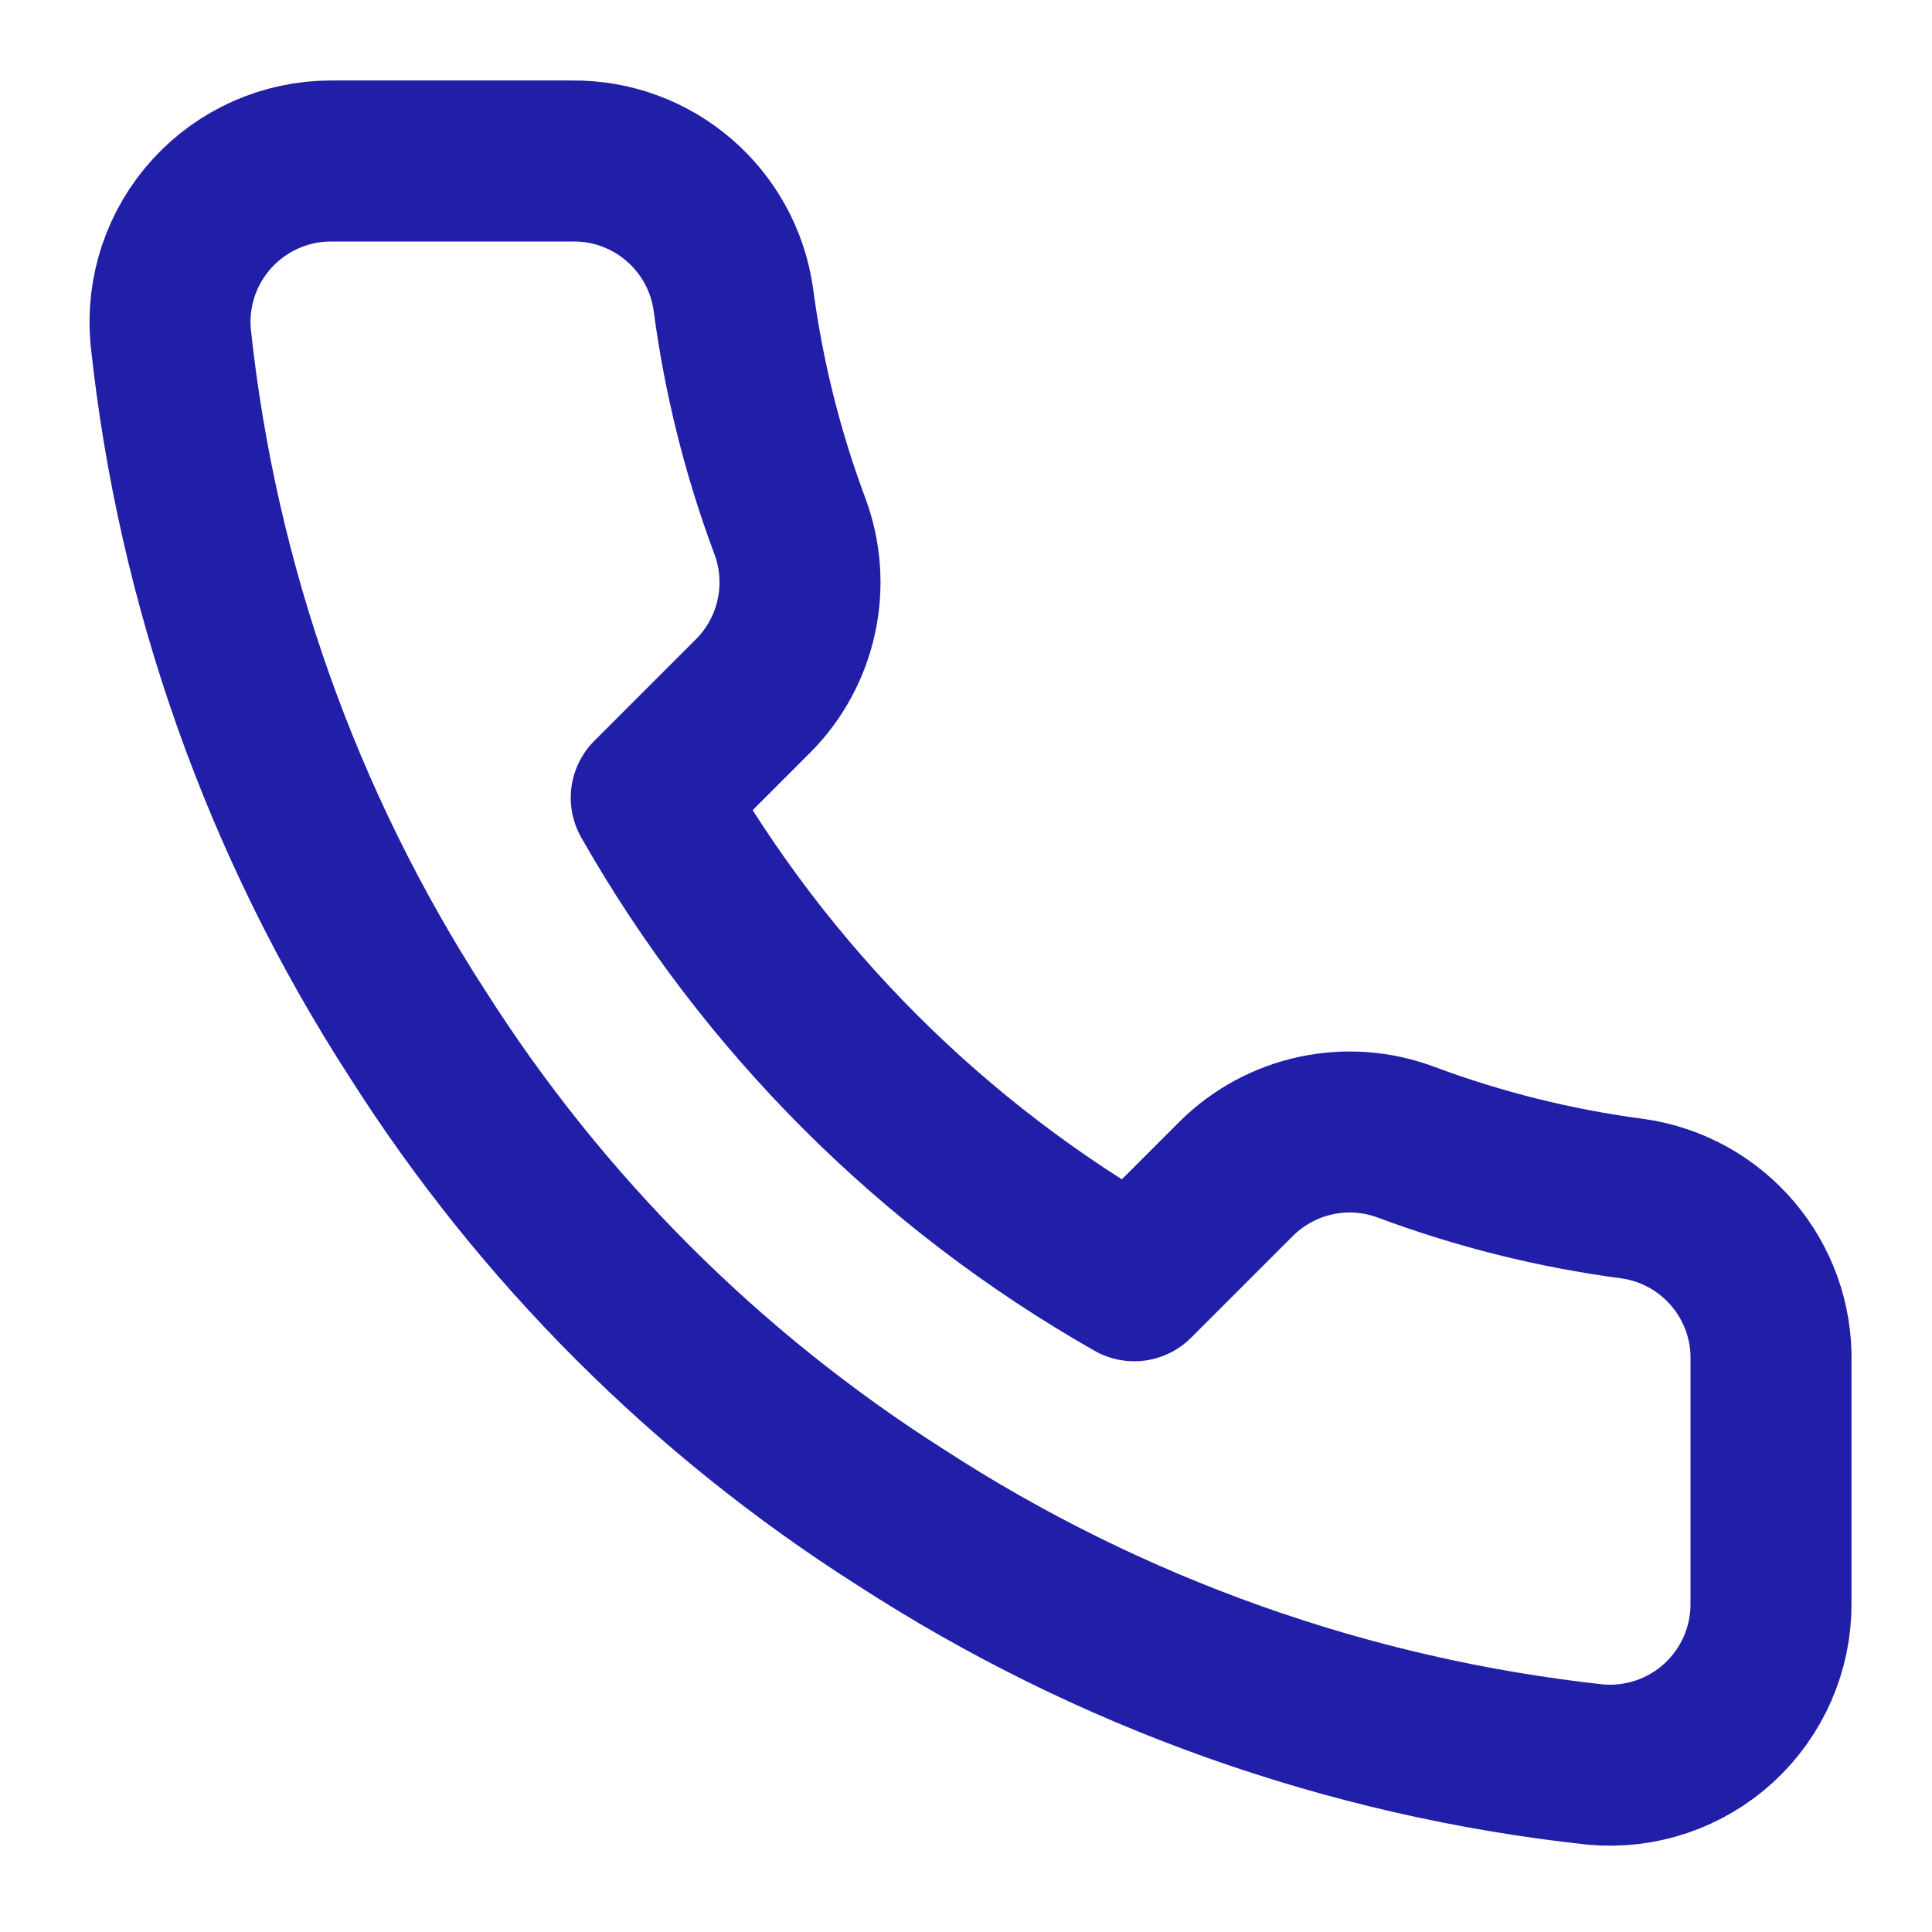
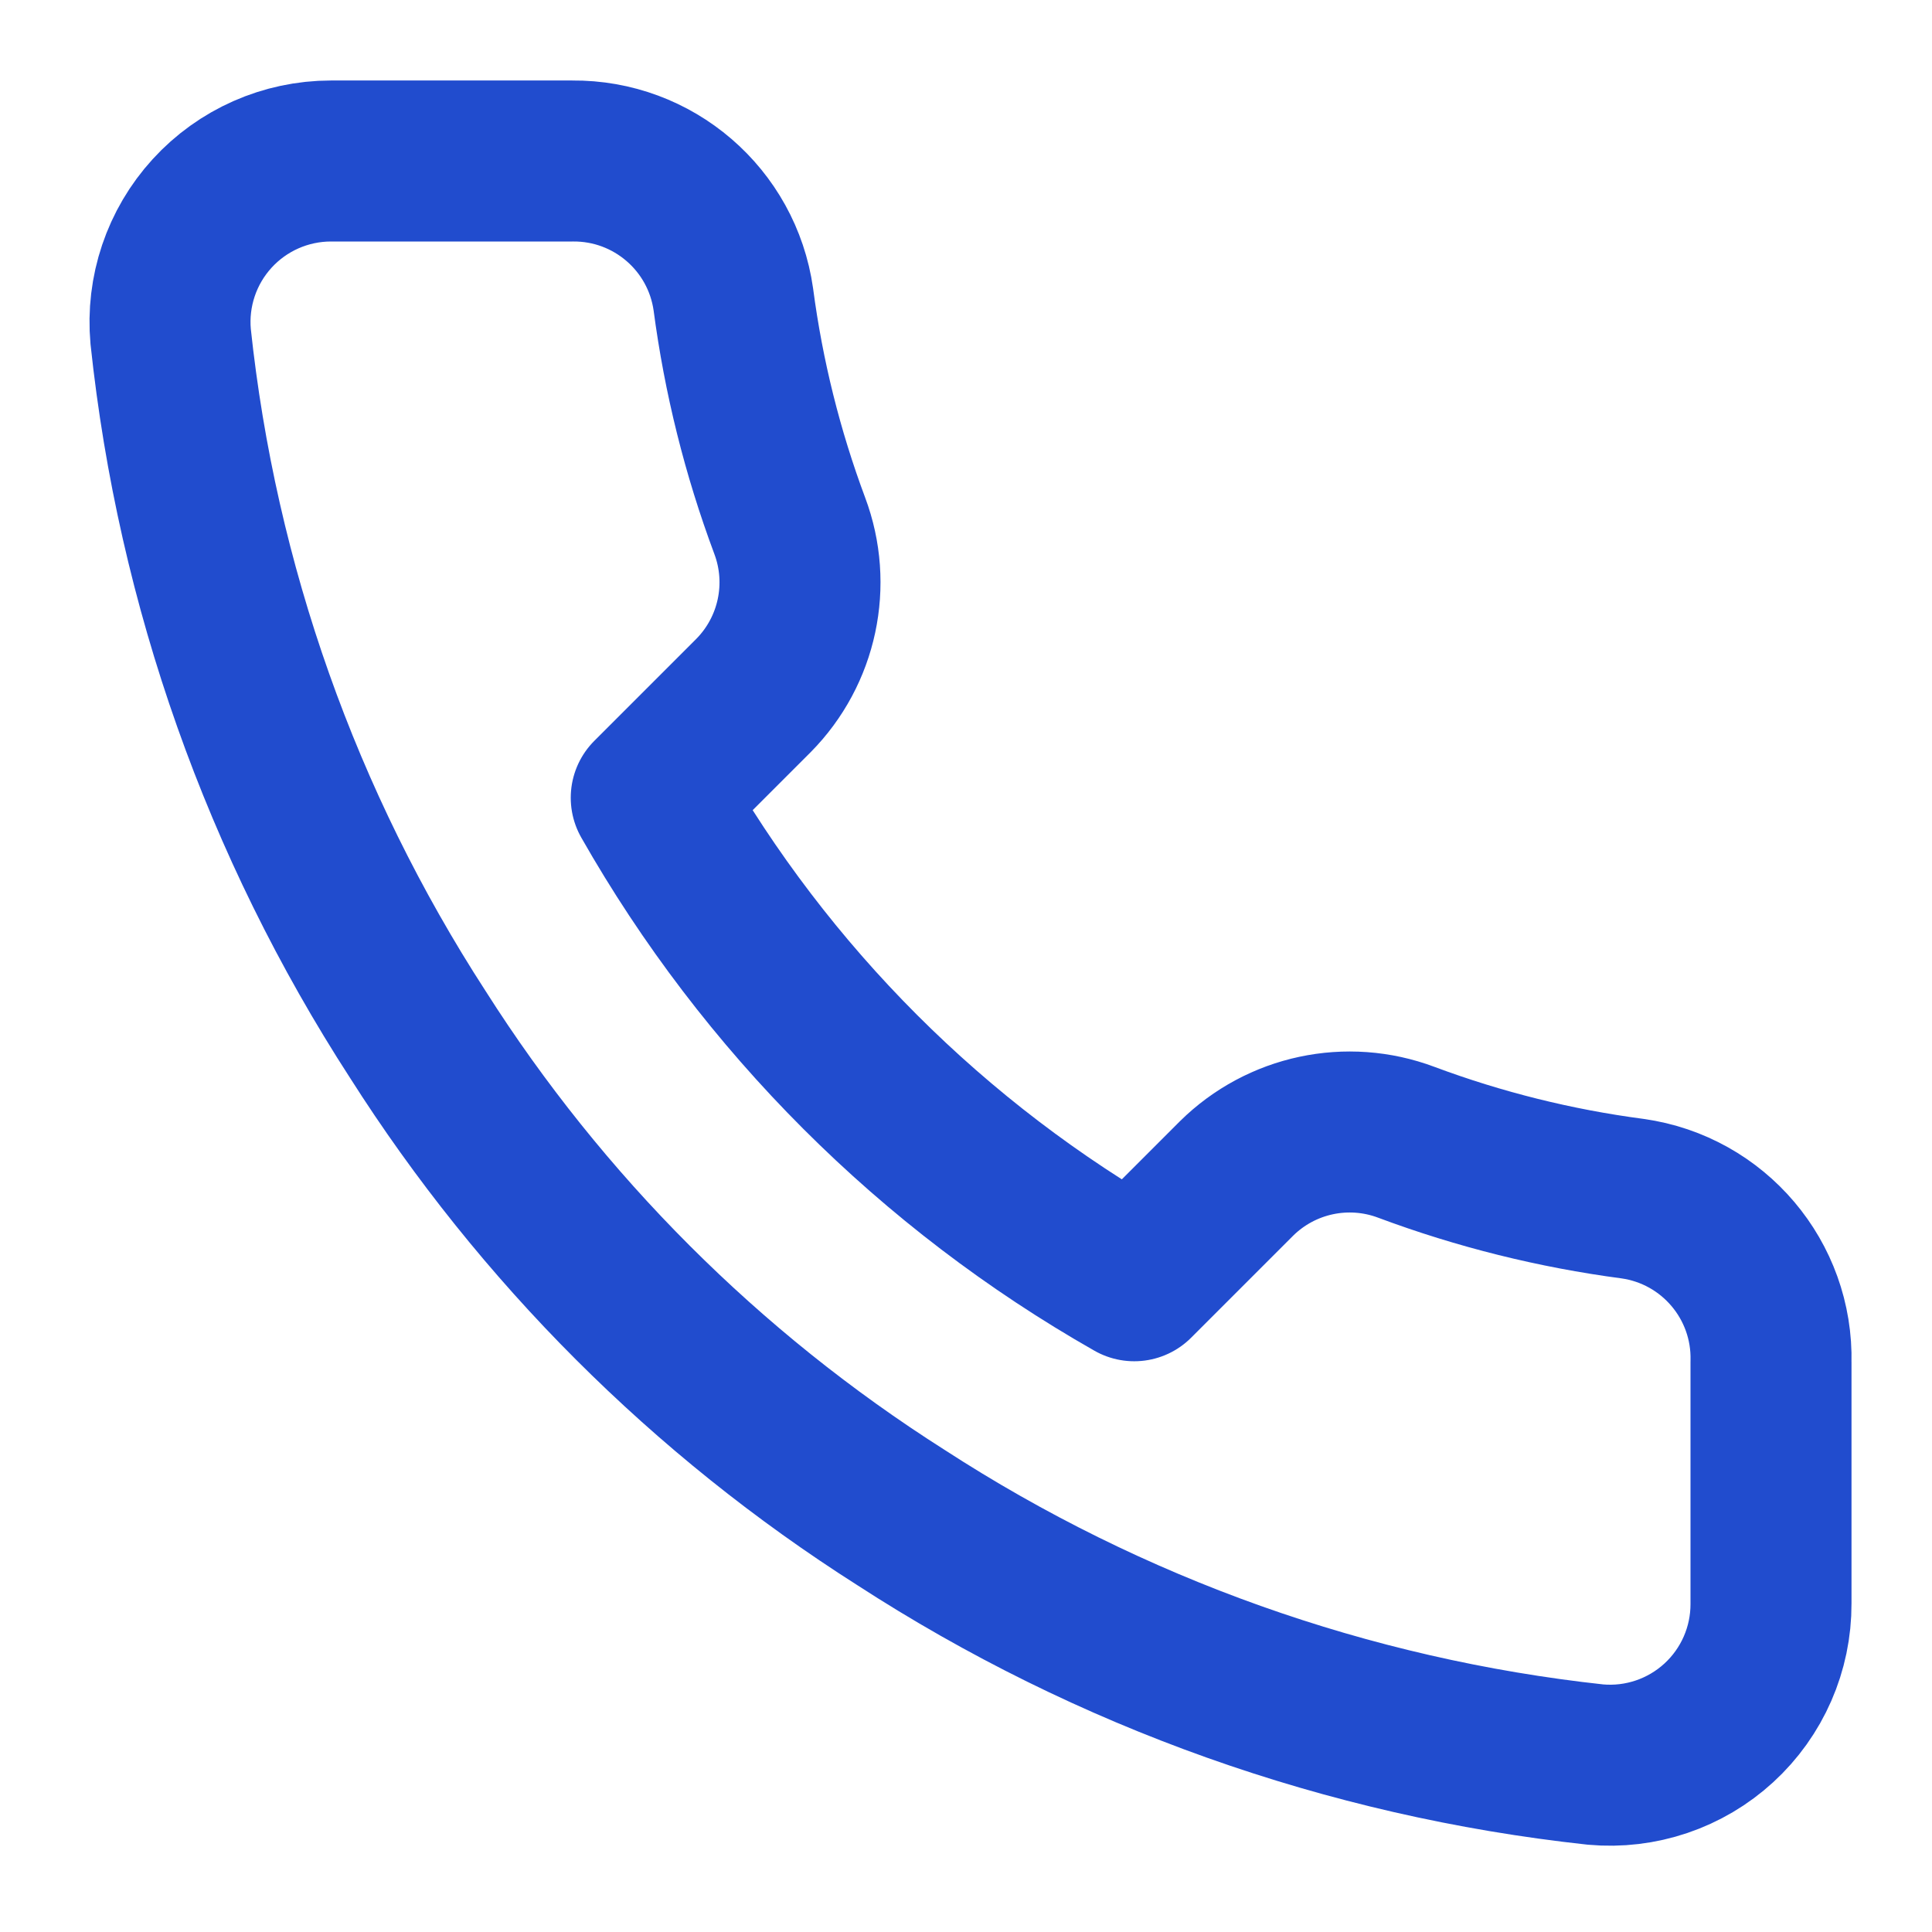
- <svg xmlns="http://www.w3.org/2000/svg" width="24" height="24" viewBox="0 0 24 24" fill="none" stroke="#211ea7" stroke-width="2" stroke-linecap="round" stroke-linejoin="round" class="feather feather-phone">
+ <svg xmlns="http://www.w3.org/2000/svg" width="24" height="24" viewBox="0 0 24 24" fill="none" stroke="#214cce" stroke-width="2" stroke-linecap="round" stroke-linejoin="round" class="feather feather-phone">
  <path d="M22 16.92v3a2 2 0 0 1-2.18 2 19.79 19.79 0 0 1-8.63-3.07 19.5 19.5 0 0 1-6-6 19.79 19.79 0 0 1-3.07-8.67A2 2 0 0 1 4.11 2h3a2 2 0 0 1 2 1.72 12.84 12.84 0 0 0 .7 2.81 2 2 0 0 1-.45 2.11L8.09 9.91a16 16 0 0 0 6 6l1.27-1.27a2 2 0 0 1 2.11-.45 12.84 12.84 0 0 0 2.81.7A2 2 0 0 1 22 16.92z" />
</svg>
